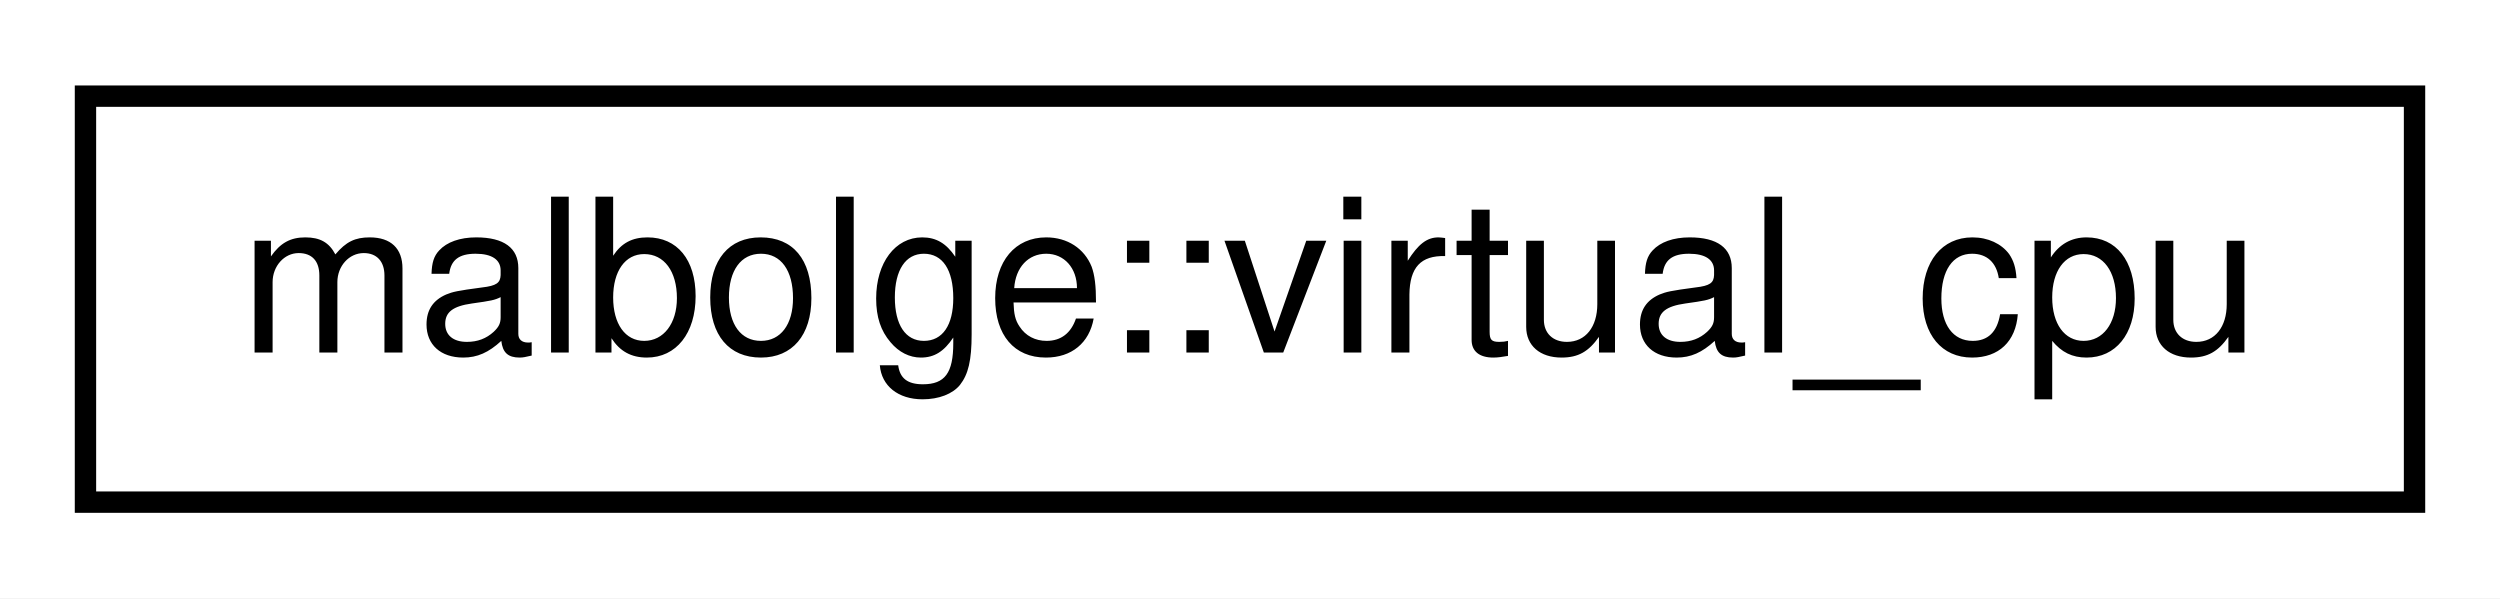
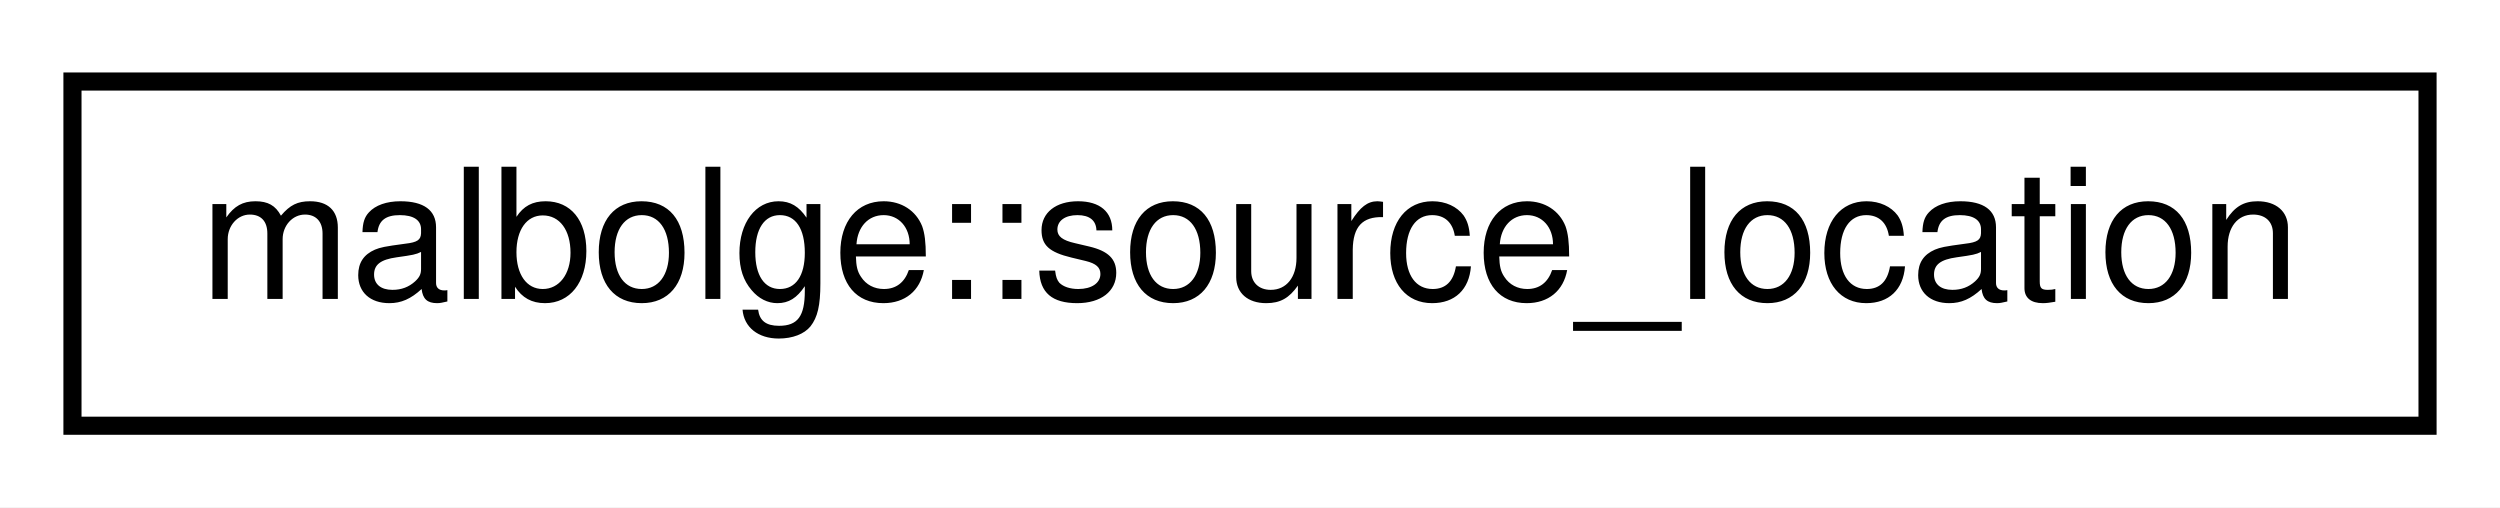
- <svg xmlns="http://www.w3.org/2000/svg" xmlns:xlink="http://www.w3.org/1999/xlink" width="117pt" height="28pt" viewBox="0.00 0.00 117.00 28.00">
+ <svg xmlns="http://www.w3.org/2000/svg" xmlns:xlink="http://www.w3.org/1999/xlink" width="138pt" height="28pt" viewBox="0.00 0.00 138.00 28.00">
  <g id="graph0" class="graph" transform="scale(1 1) rotate(0) translate(4 24)">
-     <polygon fill="#ffffff" stroke="transparent" points="-4,4 -4,-24 113,-24 113,4 -4,4" />
+     <polygon fill="#ffffff" stroke="transparent" points="-4,4 -4,-24 134,-24 134,4 -4,4" />
    <g id="node1" class="node">
      <g id="a_node1">
-         <a xlink:href="classmalbolge_1_1virtual__cpu.html" target="_top" xlink:title="malbolge::virtual_cpu">
-           <polygon fill="#ffffff" stroke="#000000" points="0,-.5 0,-19.5 109,-19.5 109,-.5 0,-.5" />
-           <text text-anchor="middle" x="54.5" y="-7.5" font-family="Helvetica,sans-Serif" font-size="10.00" fill="#000000">malbolge::virtual_cpu</text>
+         <a xlink:href="structmalbolge_1_1source__location.html" target="_top" xlink:title="malbolge::source_location">
+           <polygon fill="#ffffff" stroke="#000000" points="0,-.5 0,-19.5 130,-19.5 130,-.5 0,-.5" />
+           <text text-anchor="middle" x="65" y="-7.5" font-family="Helvetica,sans-Serif" font-size="10.00" fill="#000000">malbolge::source_location</text>
        </a>
      </g>
    </g>
  </g>
</svg>
